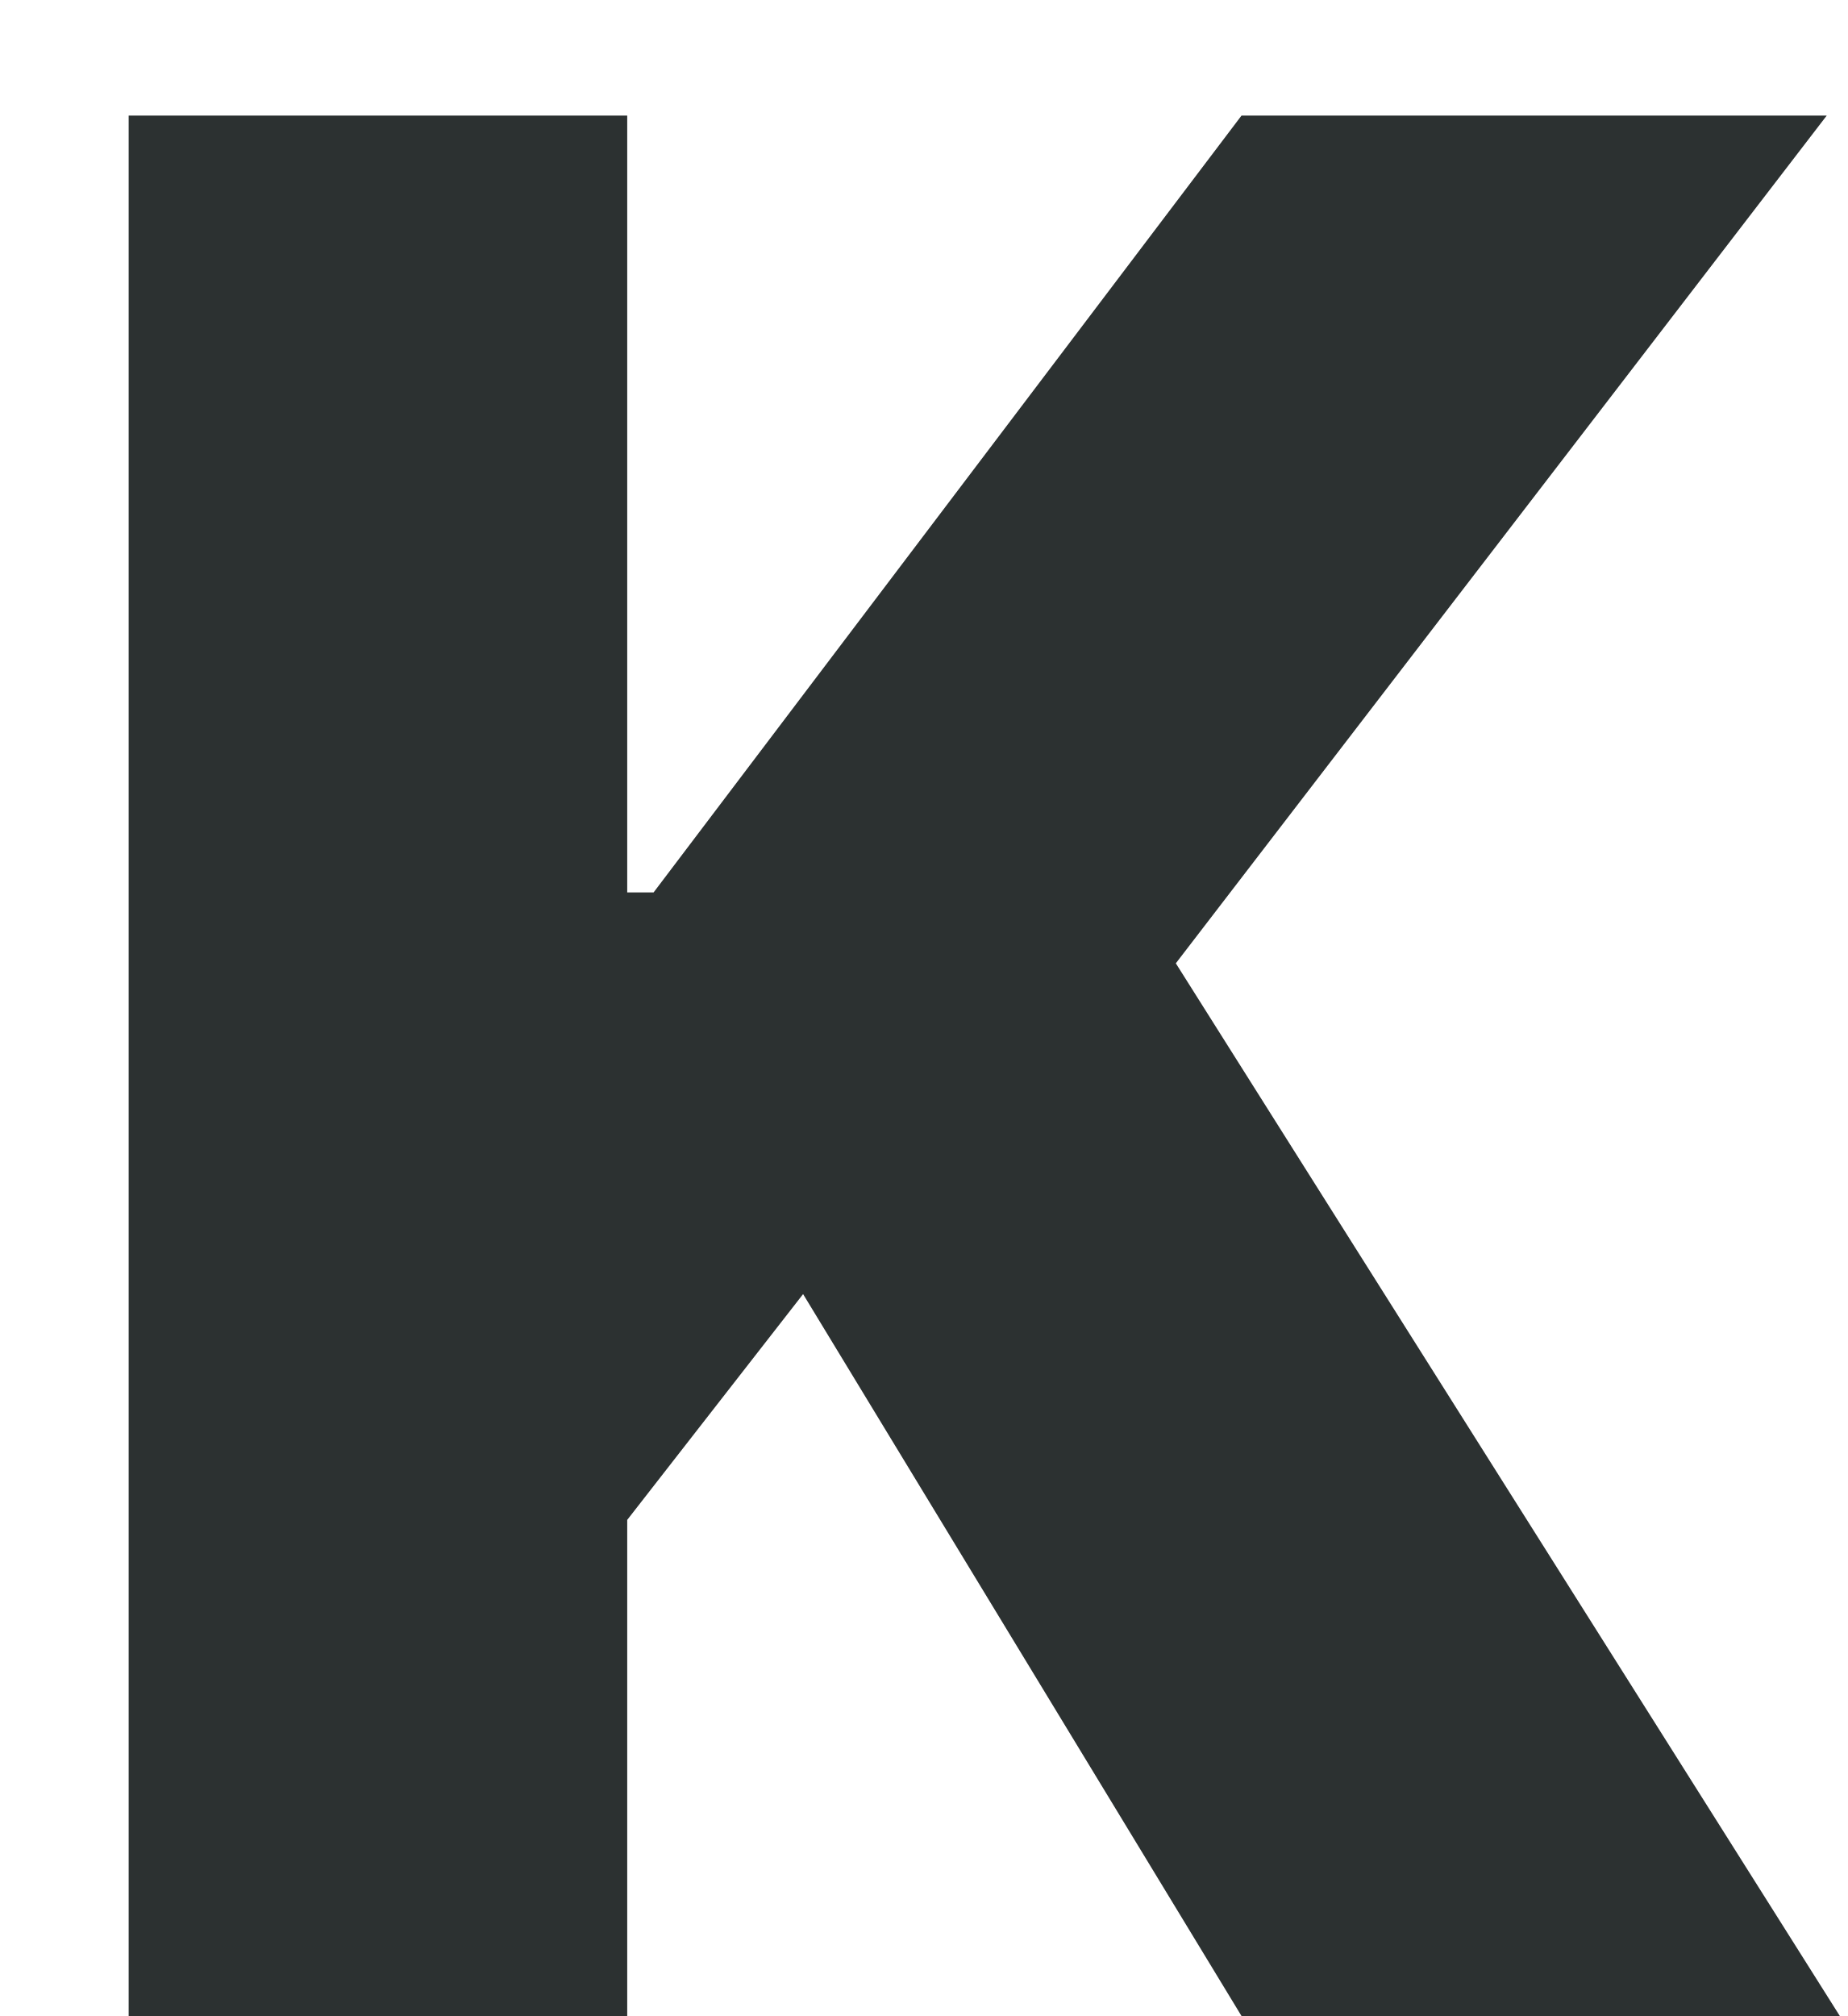
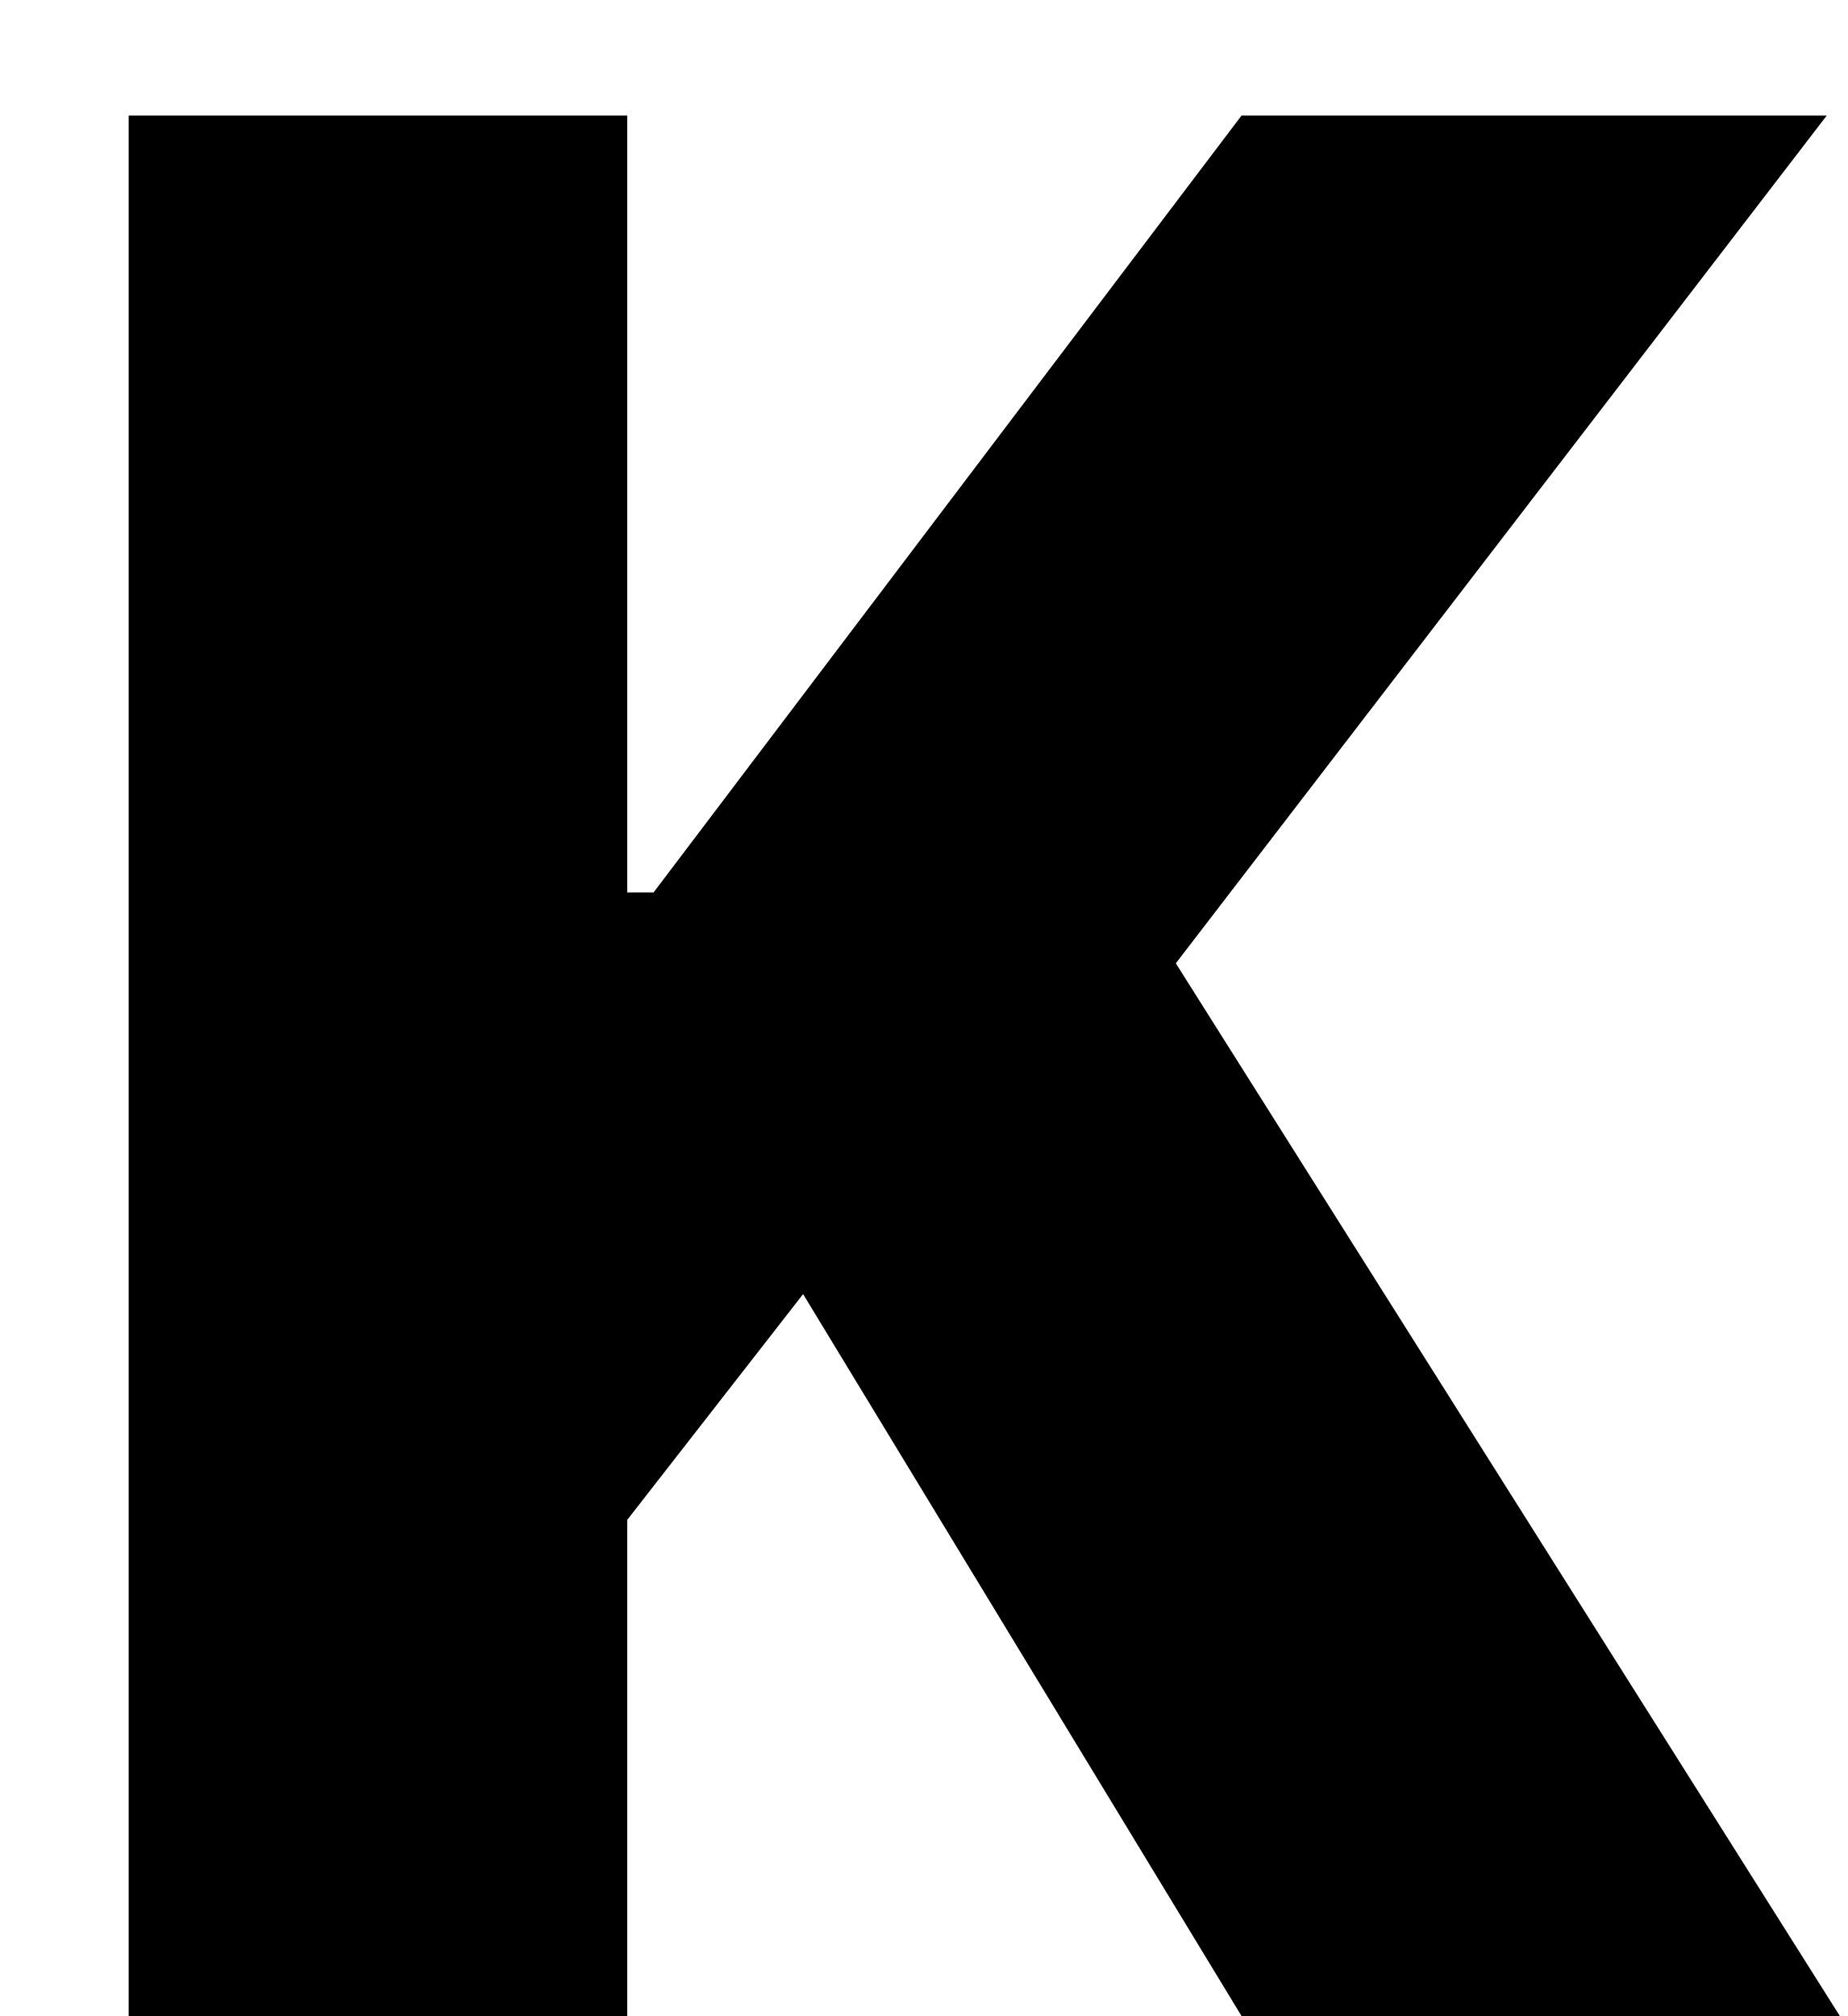
<svg xmlns="http://www.w3.org/2000/svg" width="11" height="12" viewBox="0 0 11 12" fill="none">
-   <path d="M0.766 12H3.734V9.047L4.781 7.703L7.391 12H10.953L7 5.734L10.875 0.688H7.391L3.891 5.312H3.734V0.688H0.766V12Z" fill="#2C3131" />
+   <path d="M0.766 12H3.734V9.047L4.781 7.703L7.391 12H10.953L7 5.734L10.875 0.688H7.391L3.891 5.312H3.734V0.688H0.766V12Z" fill="black" />
</svg>
